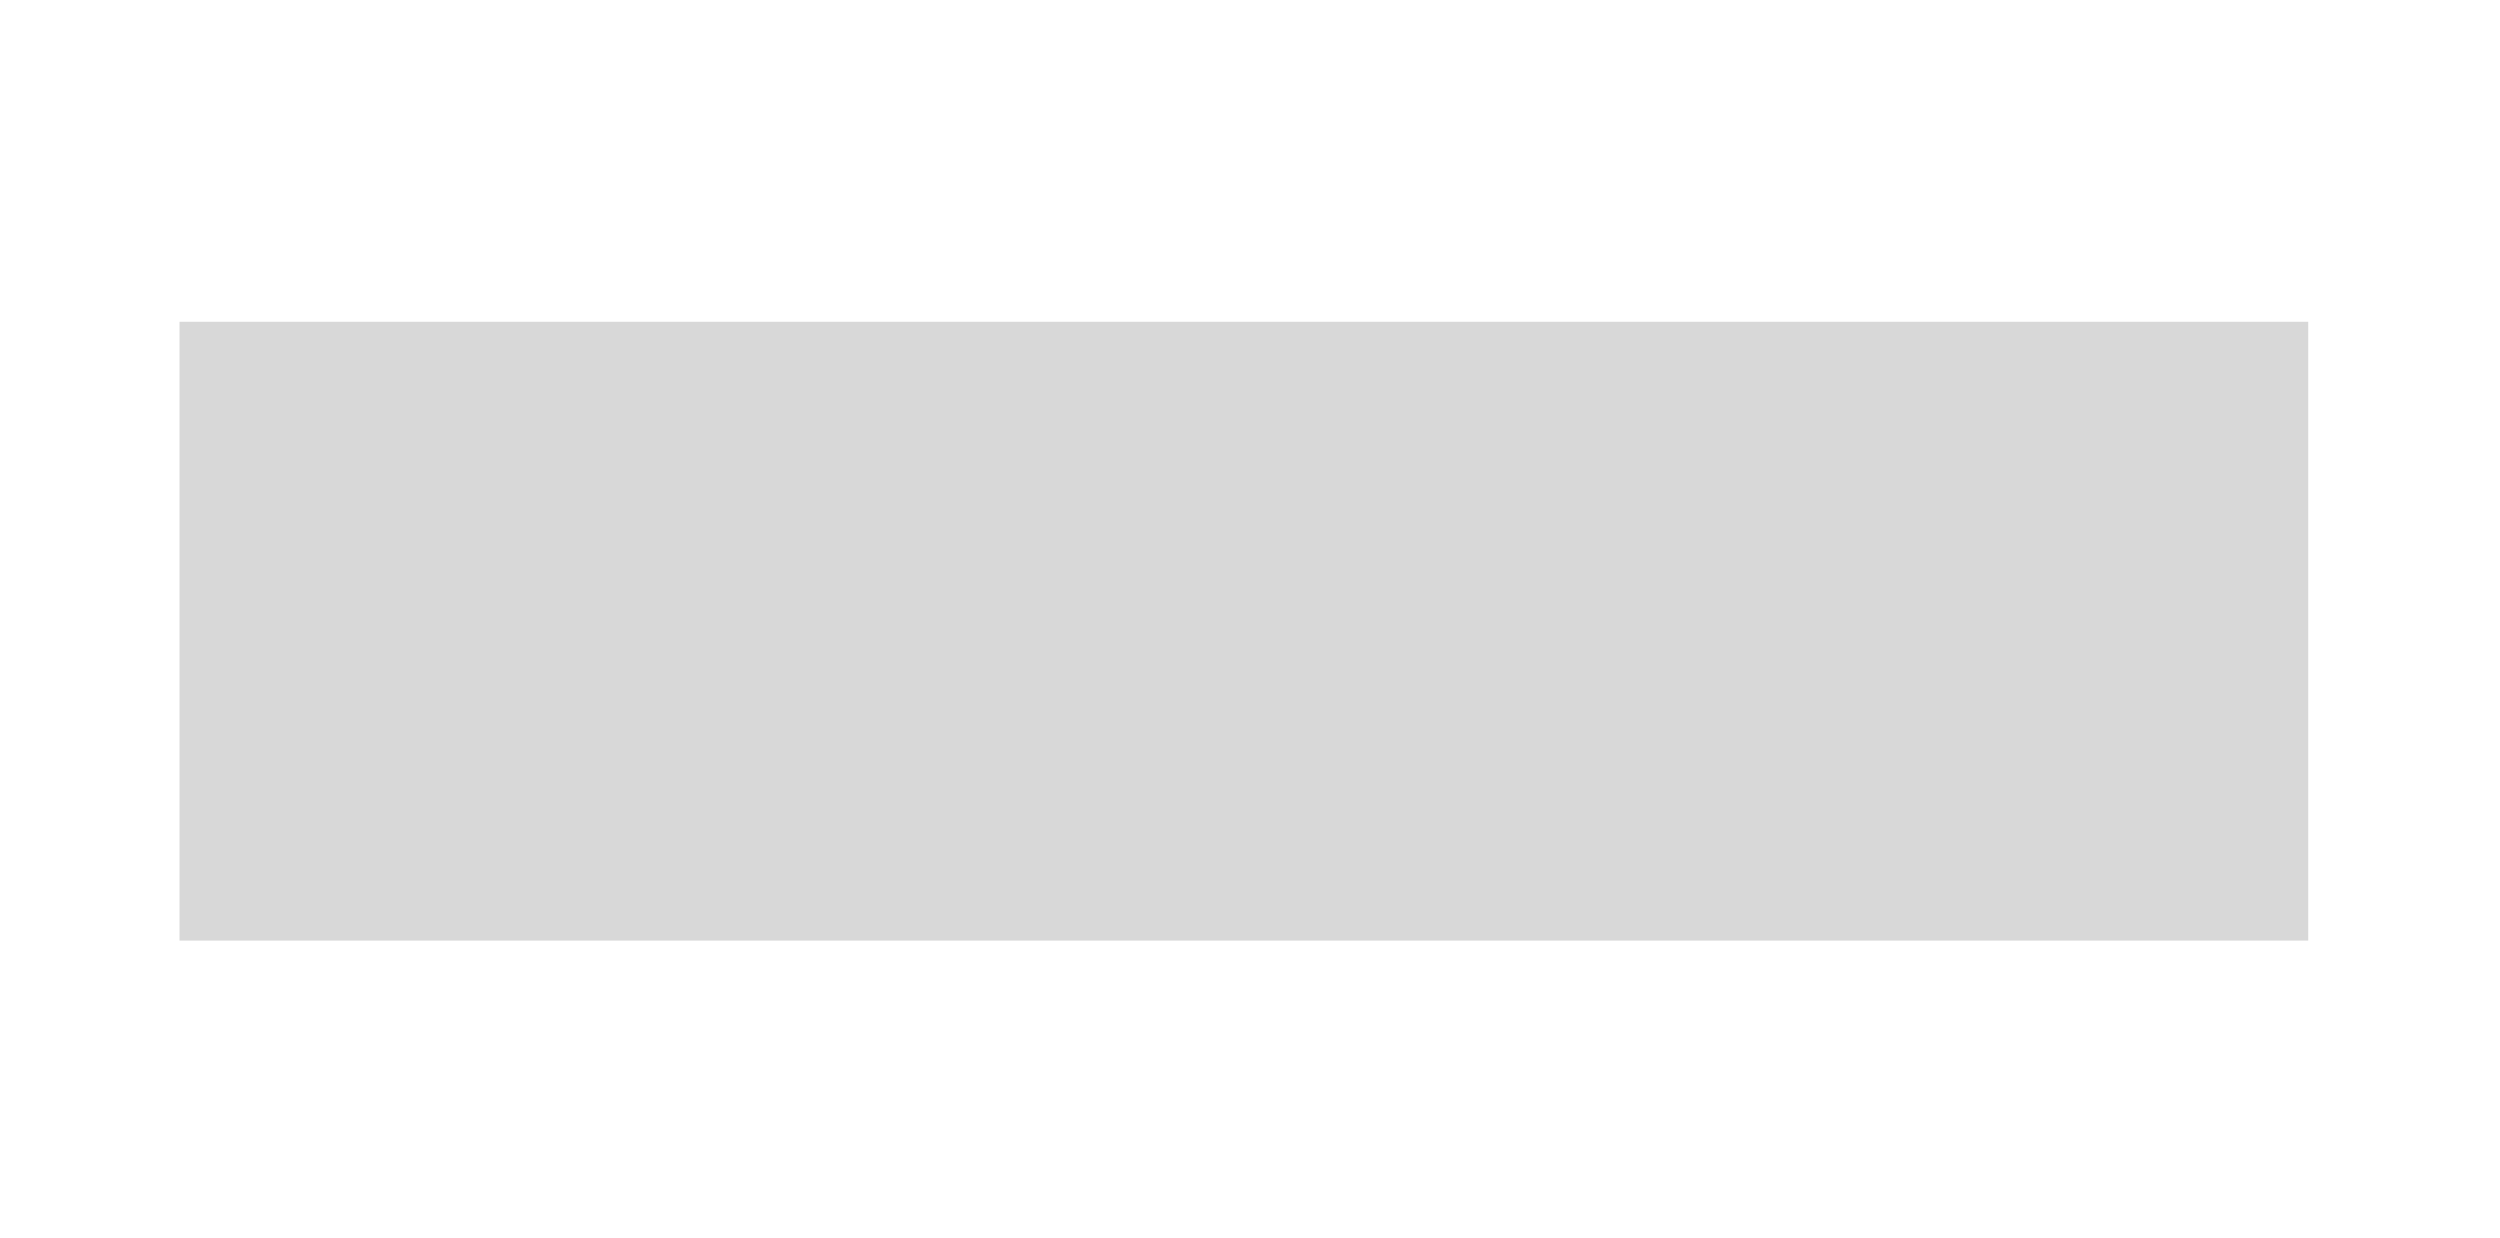
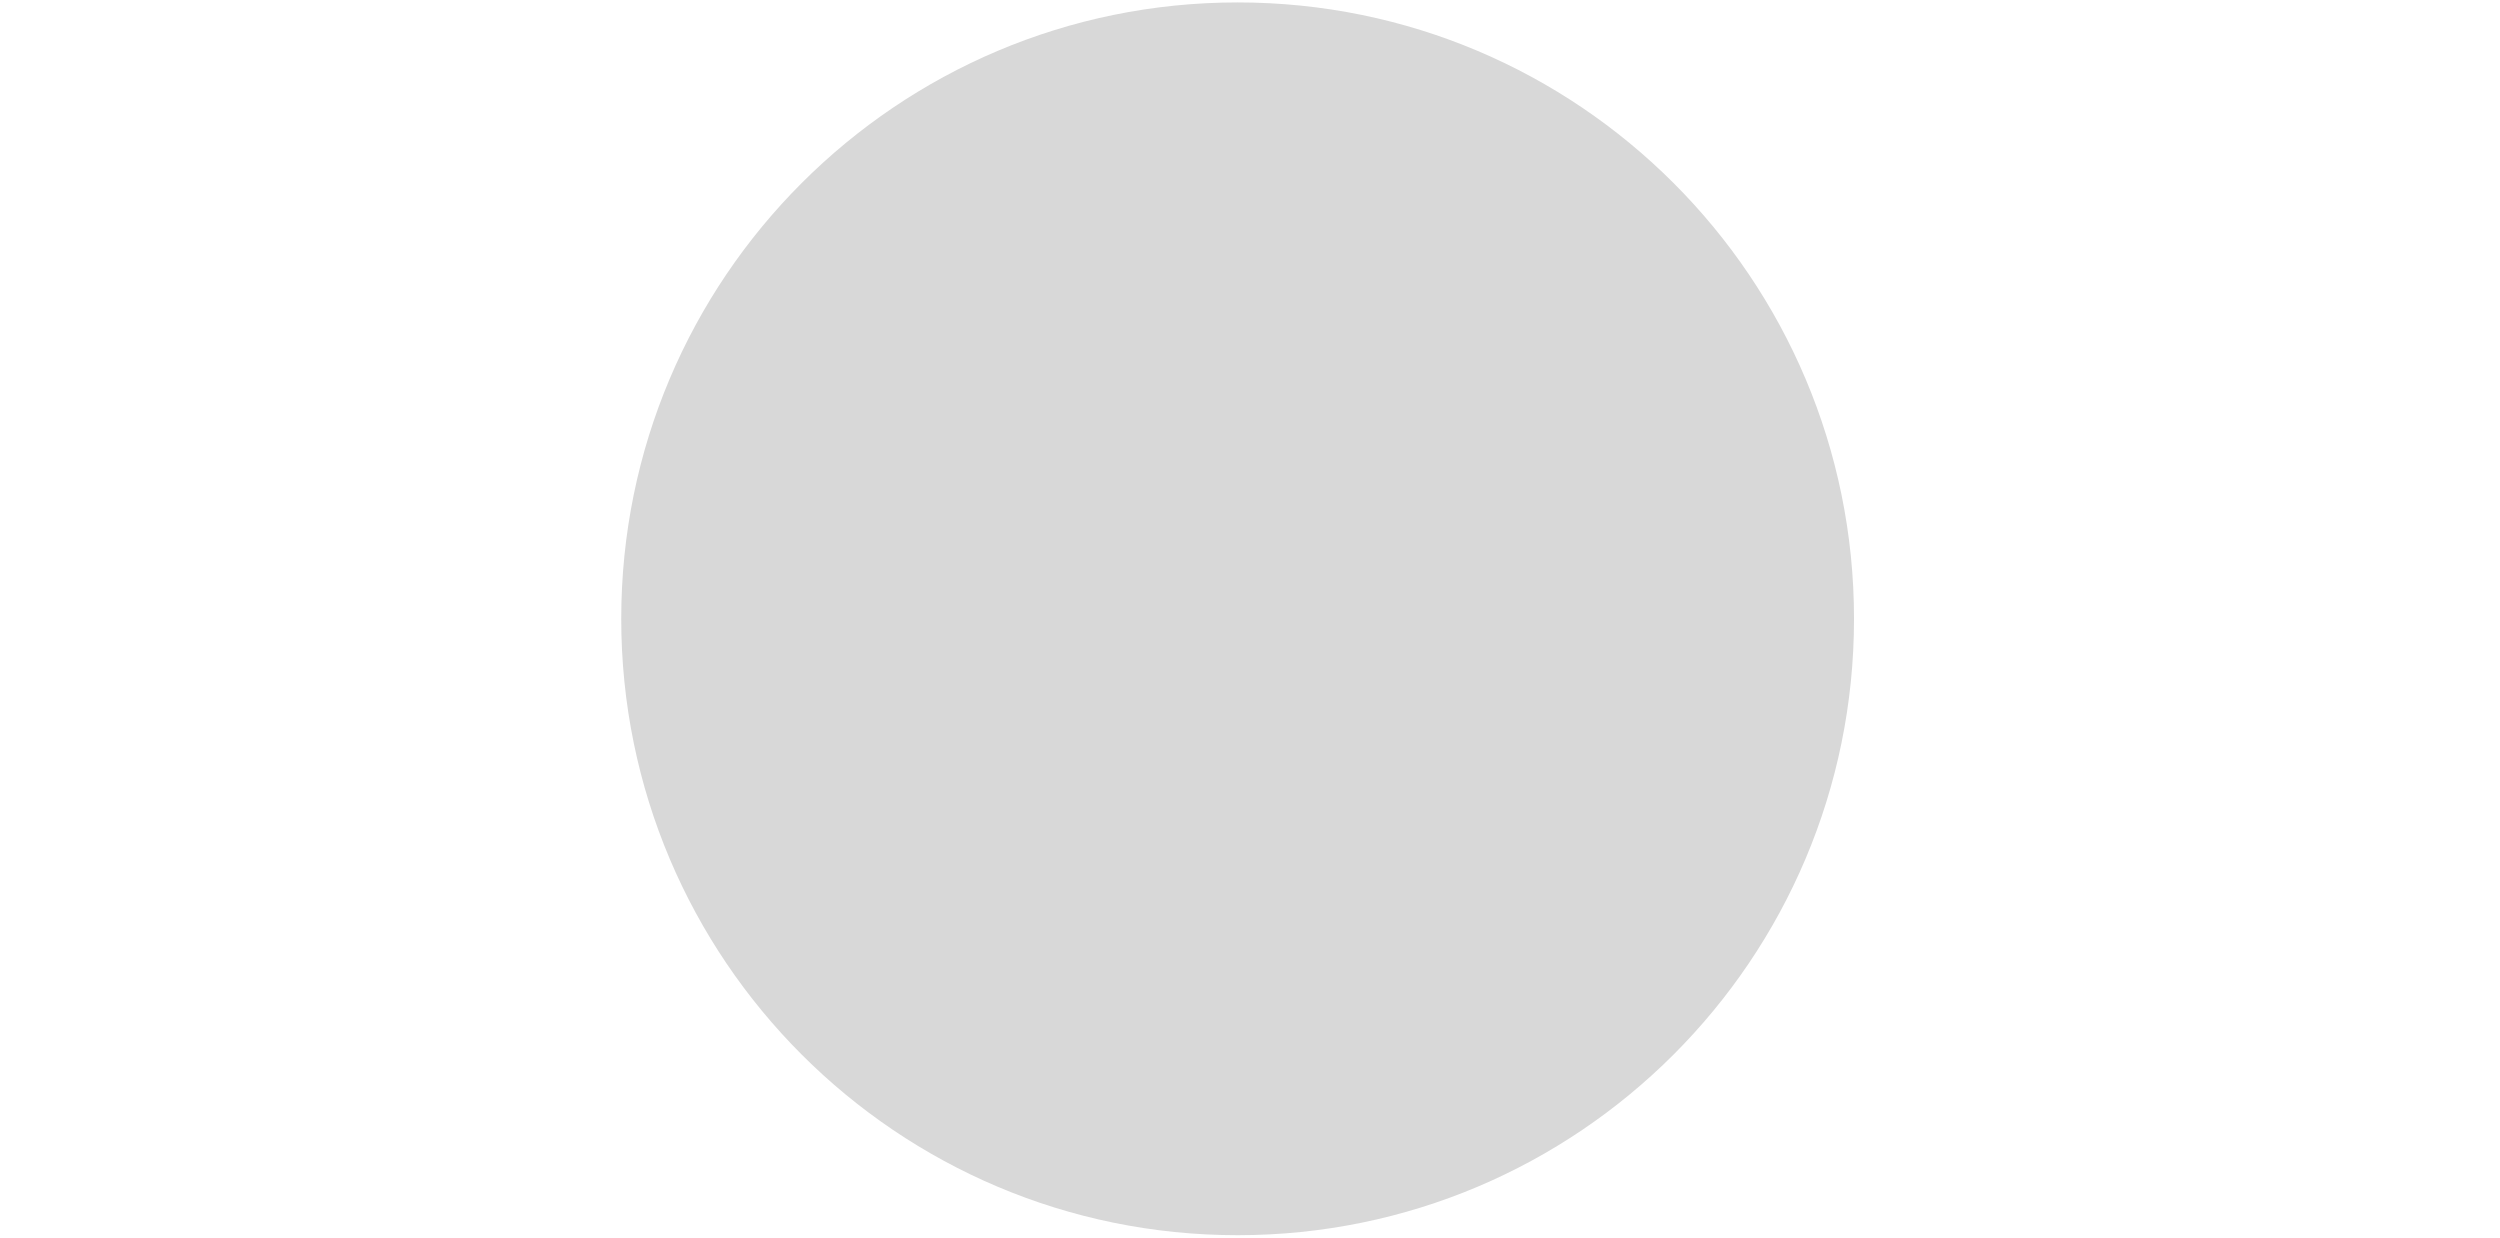
<svg xmlns="http://www.w3.org/2000/svg" width="101px" height="50px" viewBox="0 0 101 50" version="1.1">
  <defs />
  <g id="Page-1" stroke="none" stroke-width="1" fill="none" fill-rule="evenodd">
-     <rect id="Rectangle" fill="#D8D8D8" x="7.252" y="13" width="86" height="25" />
+     <circle id="Oval" fill="#D8D8D8" cx="50" cy="25" r="24.902" />
  </g>
</svg>
